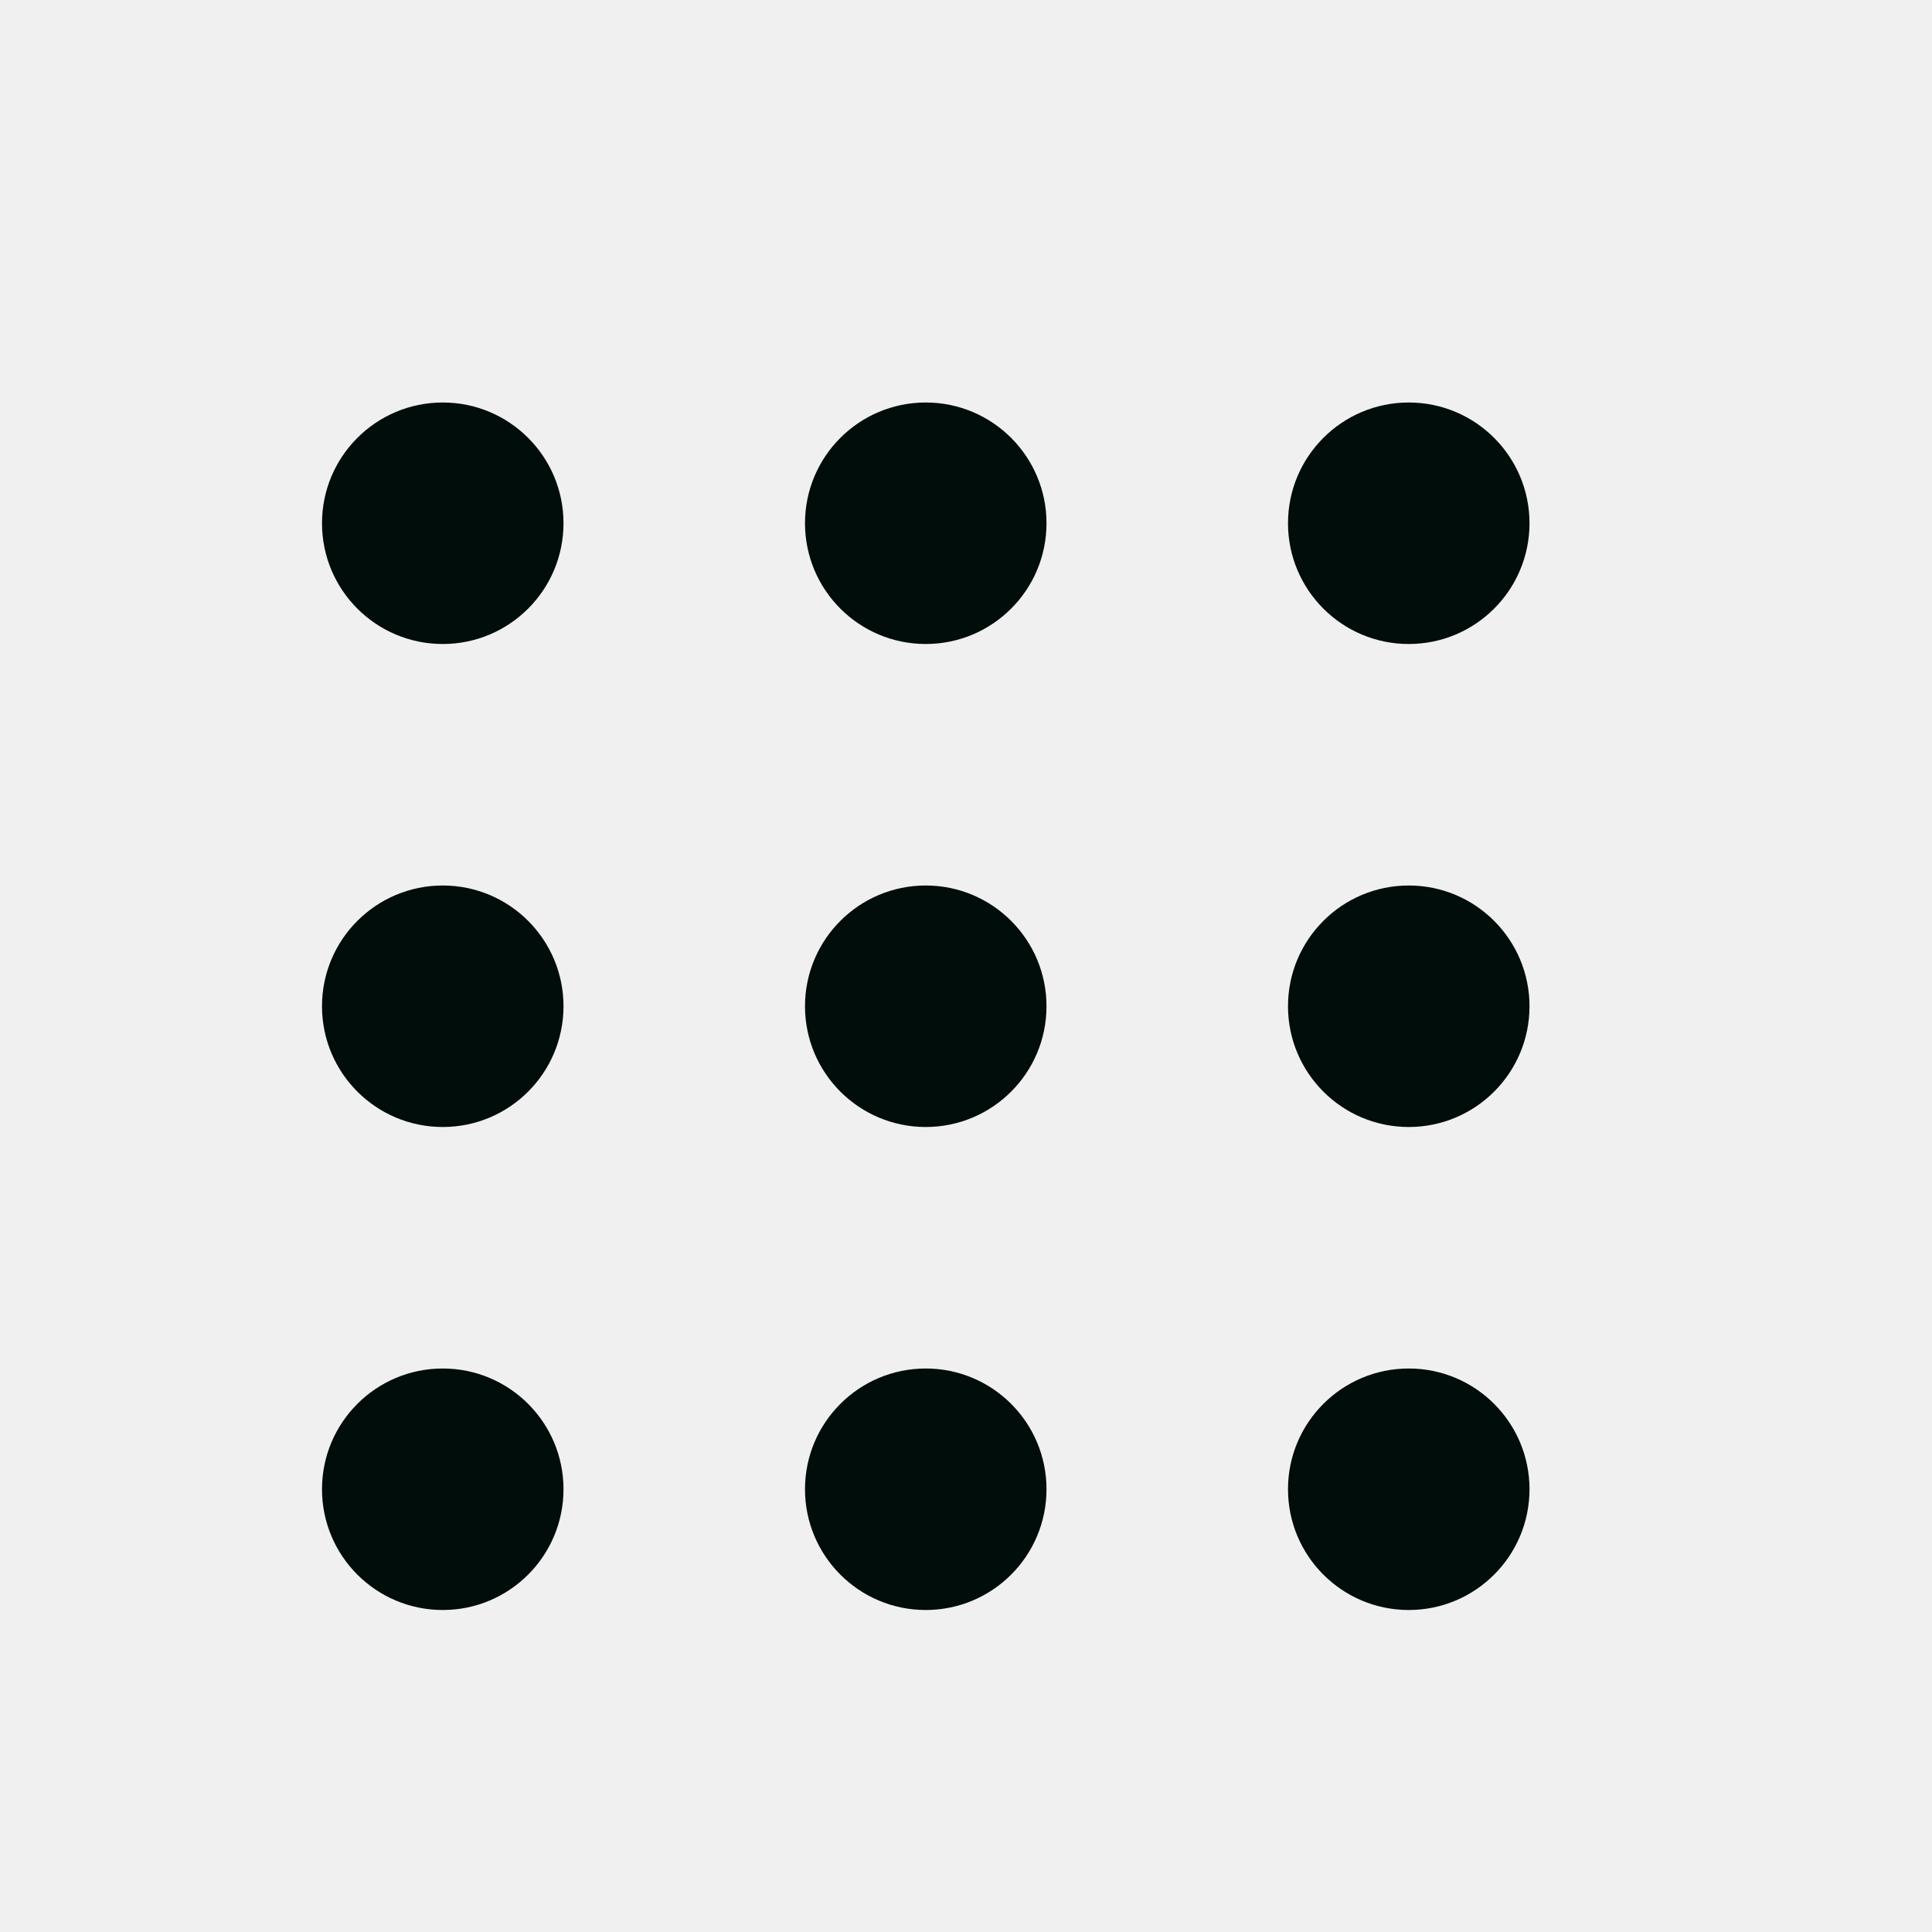
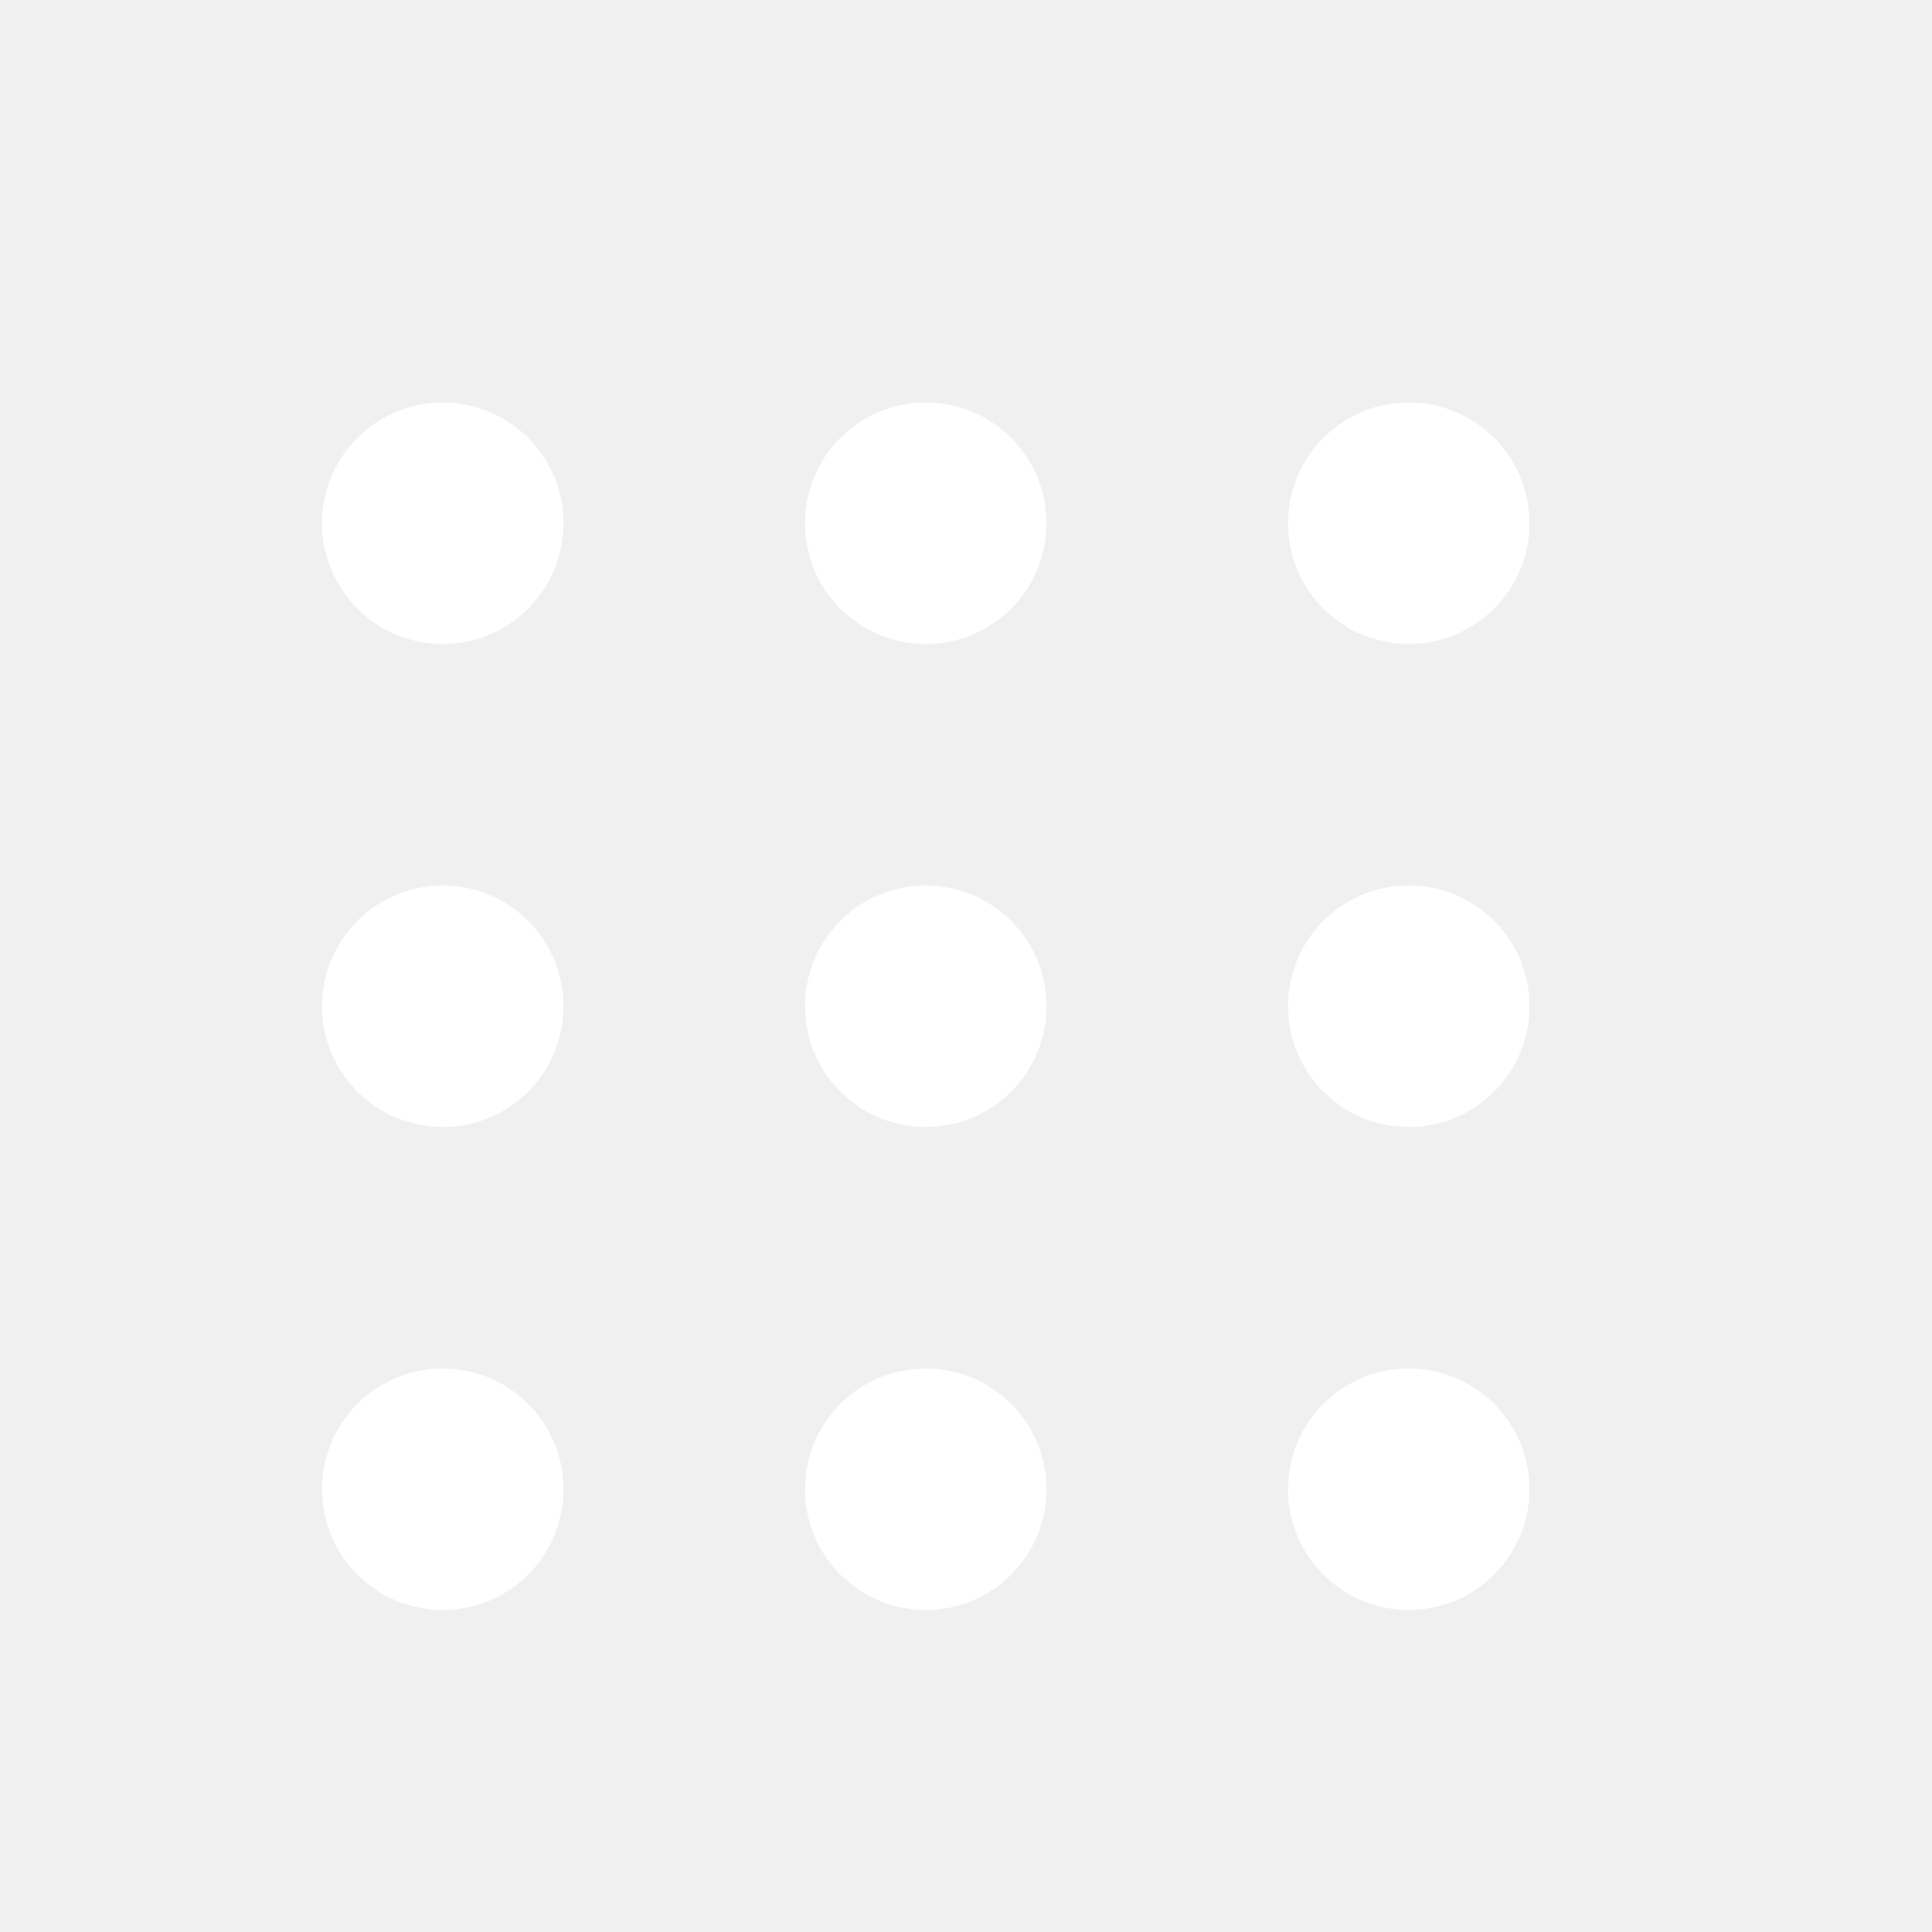
<svg xmlns="http://www.w3.org/2000/svg" width="24" height="24" viewBox="0 0 24 24" fill="none">
-   <circle cx="5.5" cy="6.5" r="1.5" fill="#000D0A" />
-   <circle cx="5.5" cy="12.5" r="1.5" fill="#000D0A" />
-   <circle cx="5.5" cy="18.5" r="1.5" fill="#000D0A" />
-   <circle cx="11.5" cy="6.5" r="1.5" fill="#000D0A" />
-   <circle cx="11.5" cy="12.5" r="1.5" fill="#000D0A" />
-   <circle cx="11.5" cy="18.5" r="1.5" fill="#000D0A" />
-   <circle cx="17.5" cy="6.5" r="1.5" fill="#000D0A" />
-   <circle cx="17.5" cy="12.5" r="1.5" fill="#000D0A" />
-   <circle cx="17.5" cy="18.5" r="1.5" fill="#000D0A" />
+   <circle cx="5.5" cy="6.5" r="1.5" fill="#fff" />
+   <circle cx="5.5" cy="12.5" r="1.5" fill="#fff" />
+   <circle cx="5.5" cy="18.5" r="1.5" fill="#fff" />
+   <circle cx="11.5" cy="6.5" r="1.5" fill="#fff" />
+   <circle cx="11.5" cy="12.5" r="1.5" fill="#fff" />
+   <circle cx="11.5" cy="18.5" r="1.5" fill="#fff" />
+   <circle cx="17.5" cy="6.5" r="1.5" fill="#fff" />
+   <circle cx="17.5" cy="12.5" r="1.5" fill="#fff" />
+   <circle cx="17.5" cy="18.5" r="1.5" fill="#fff" />
</svg>
